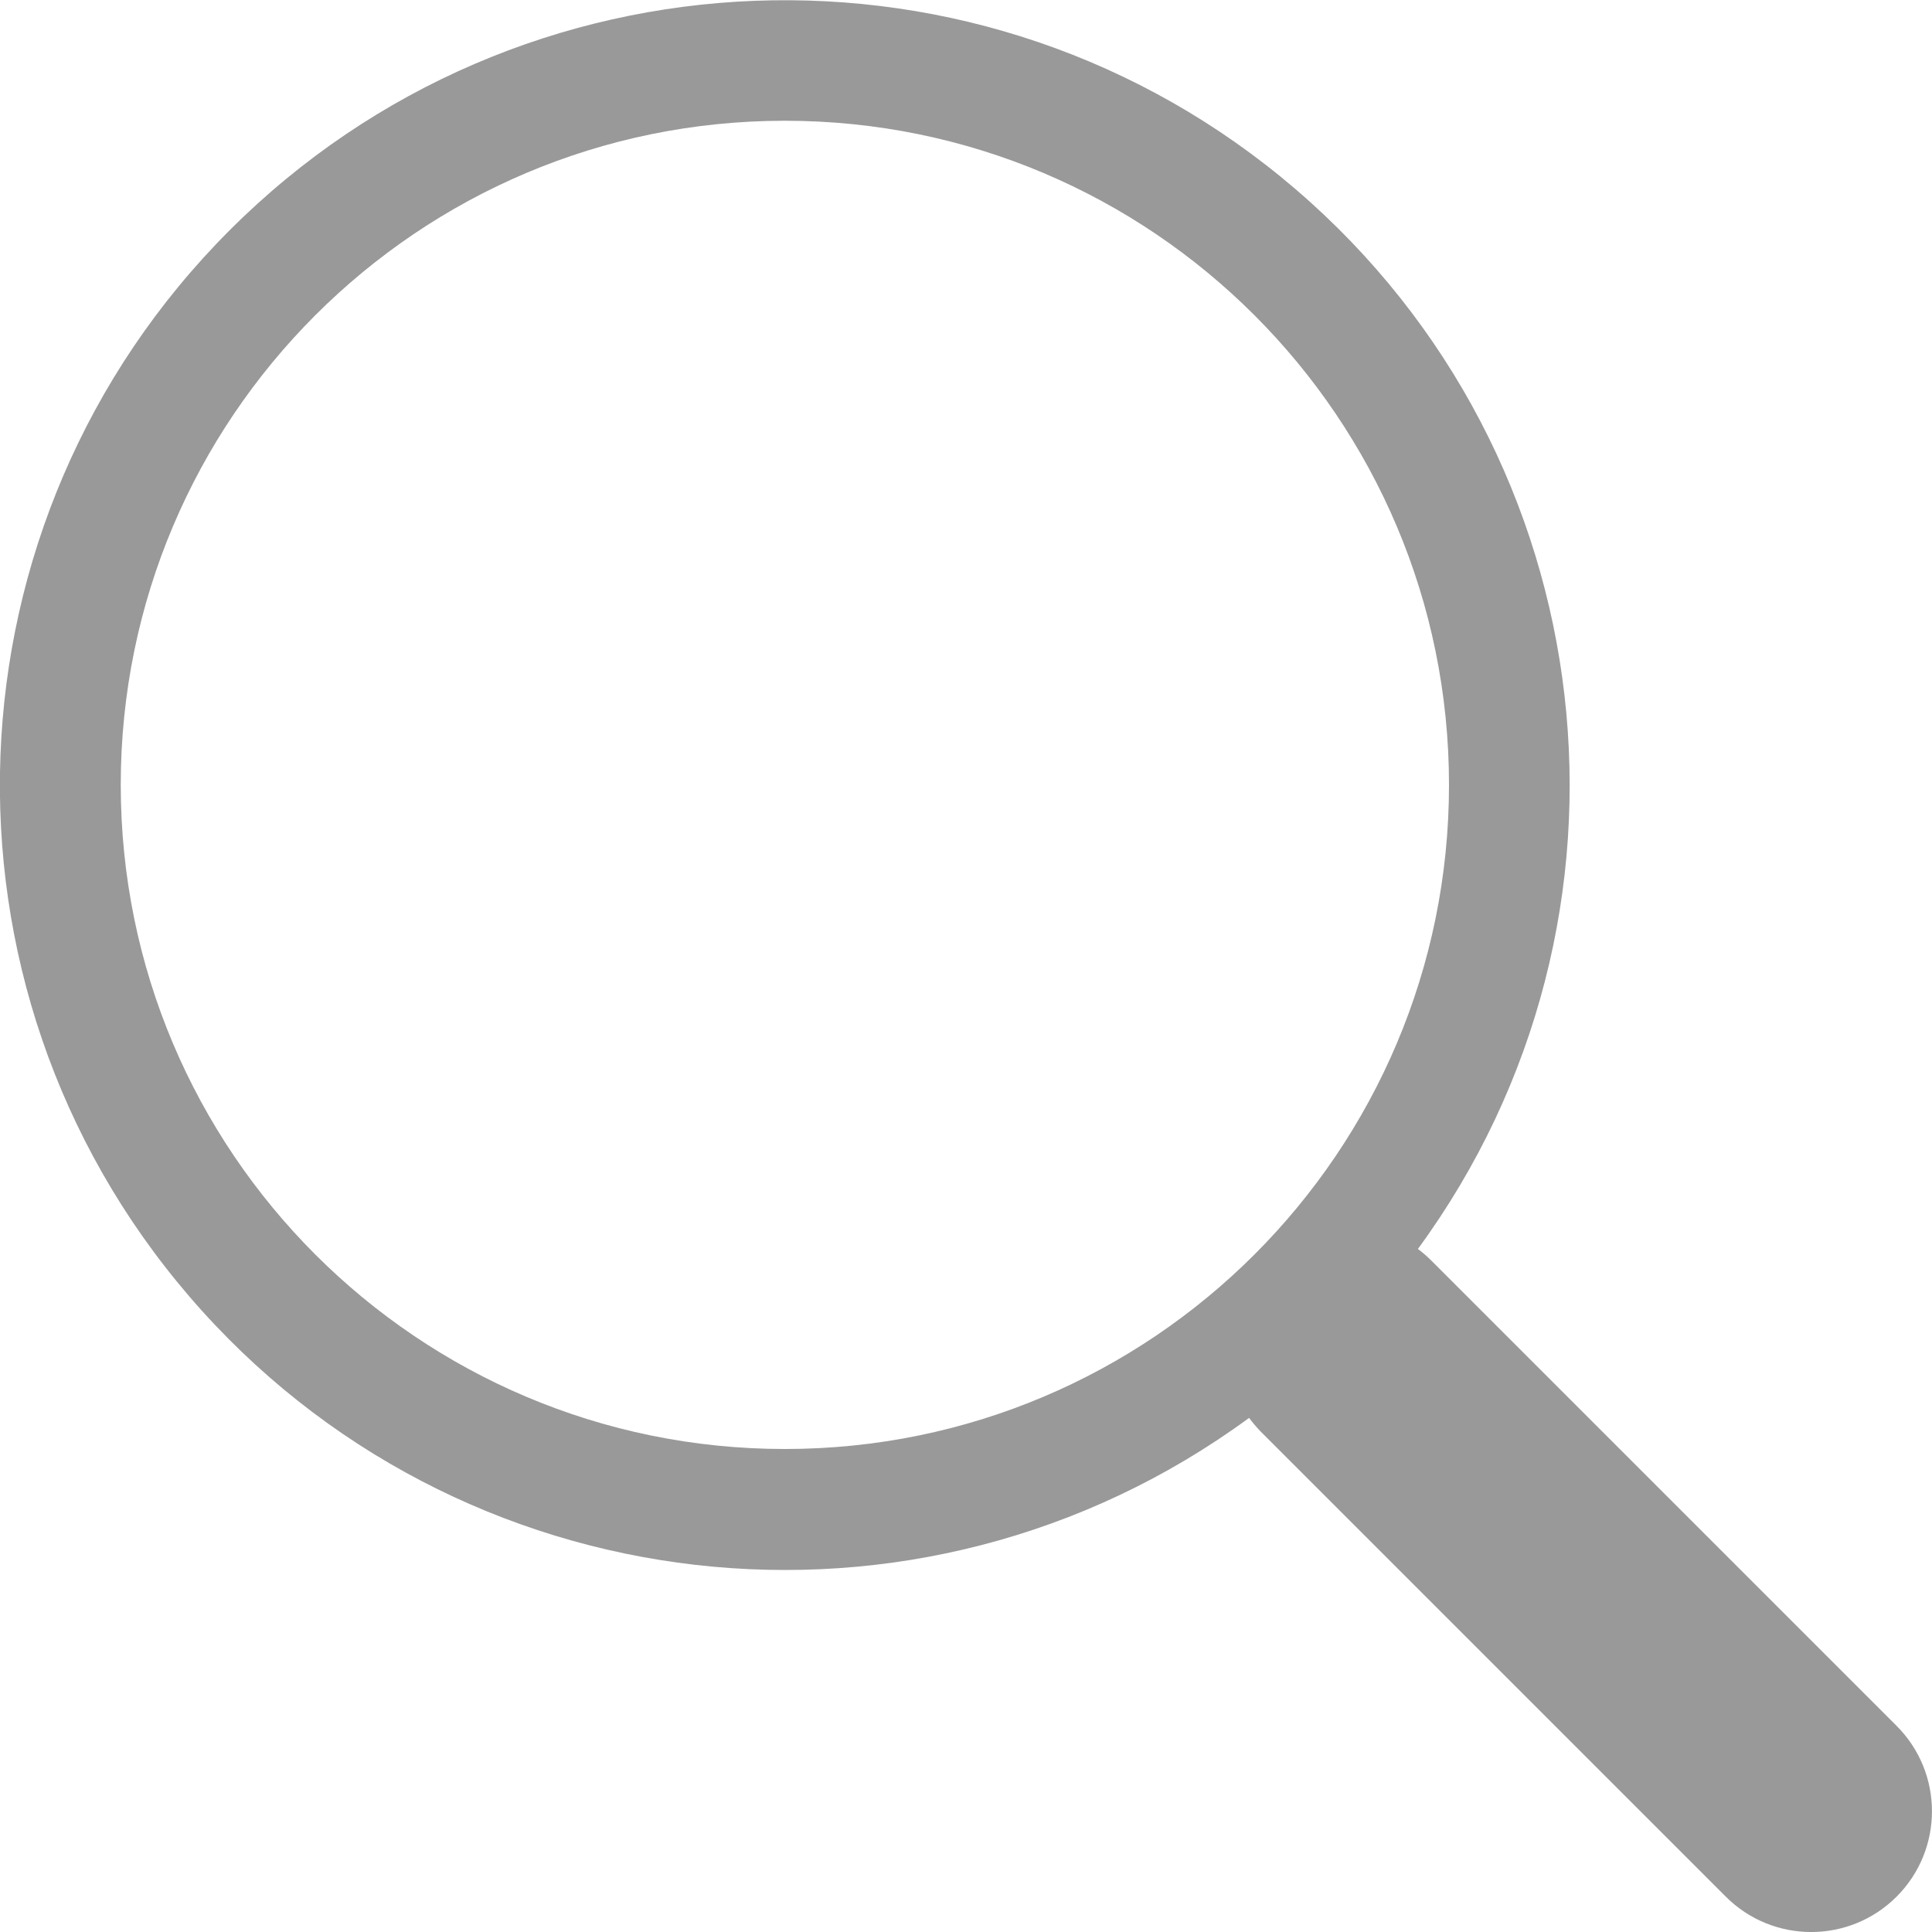
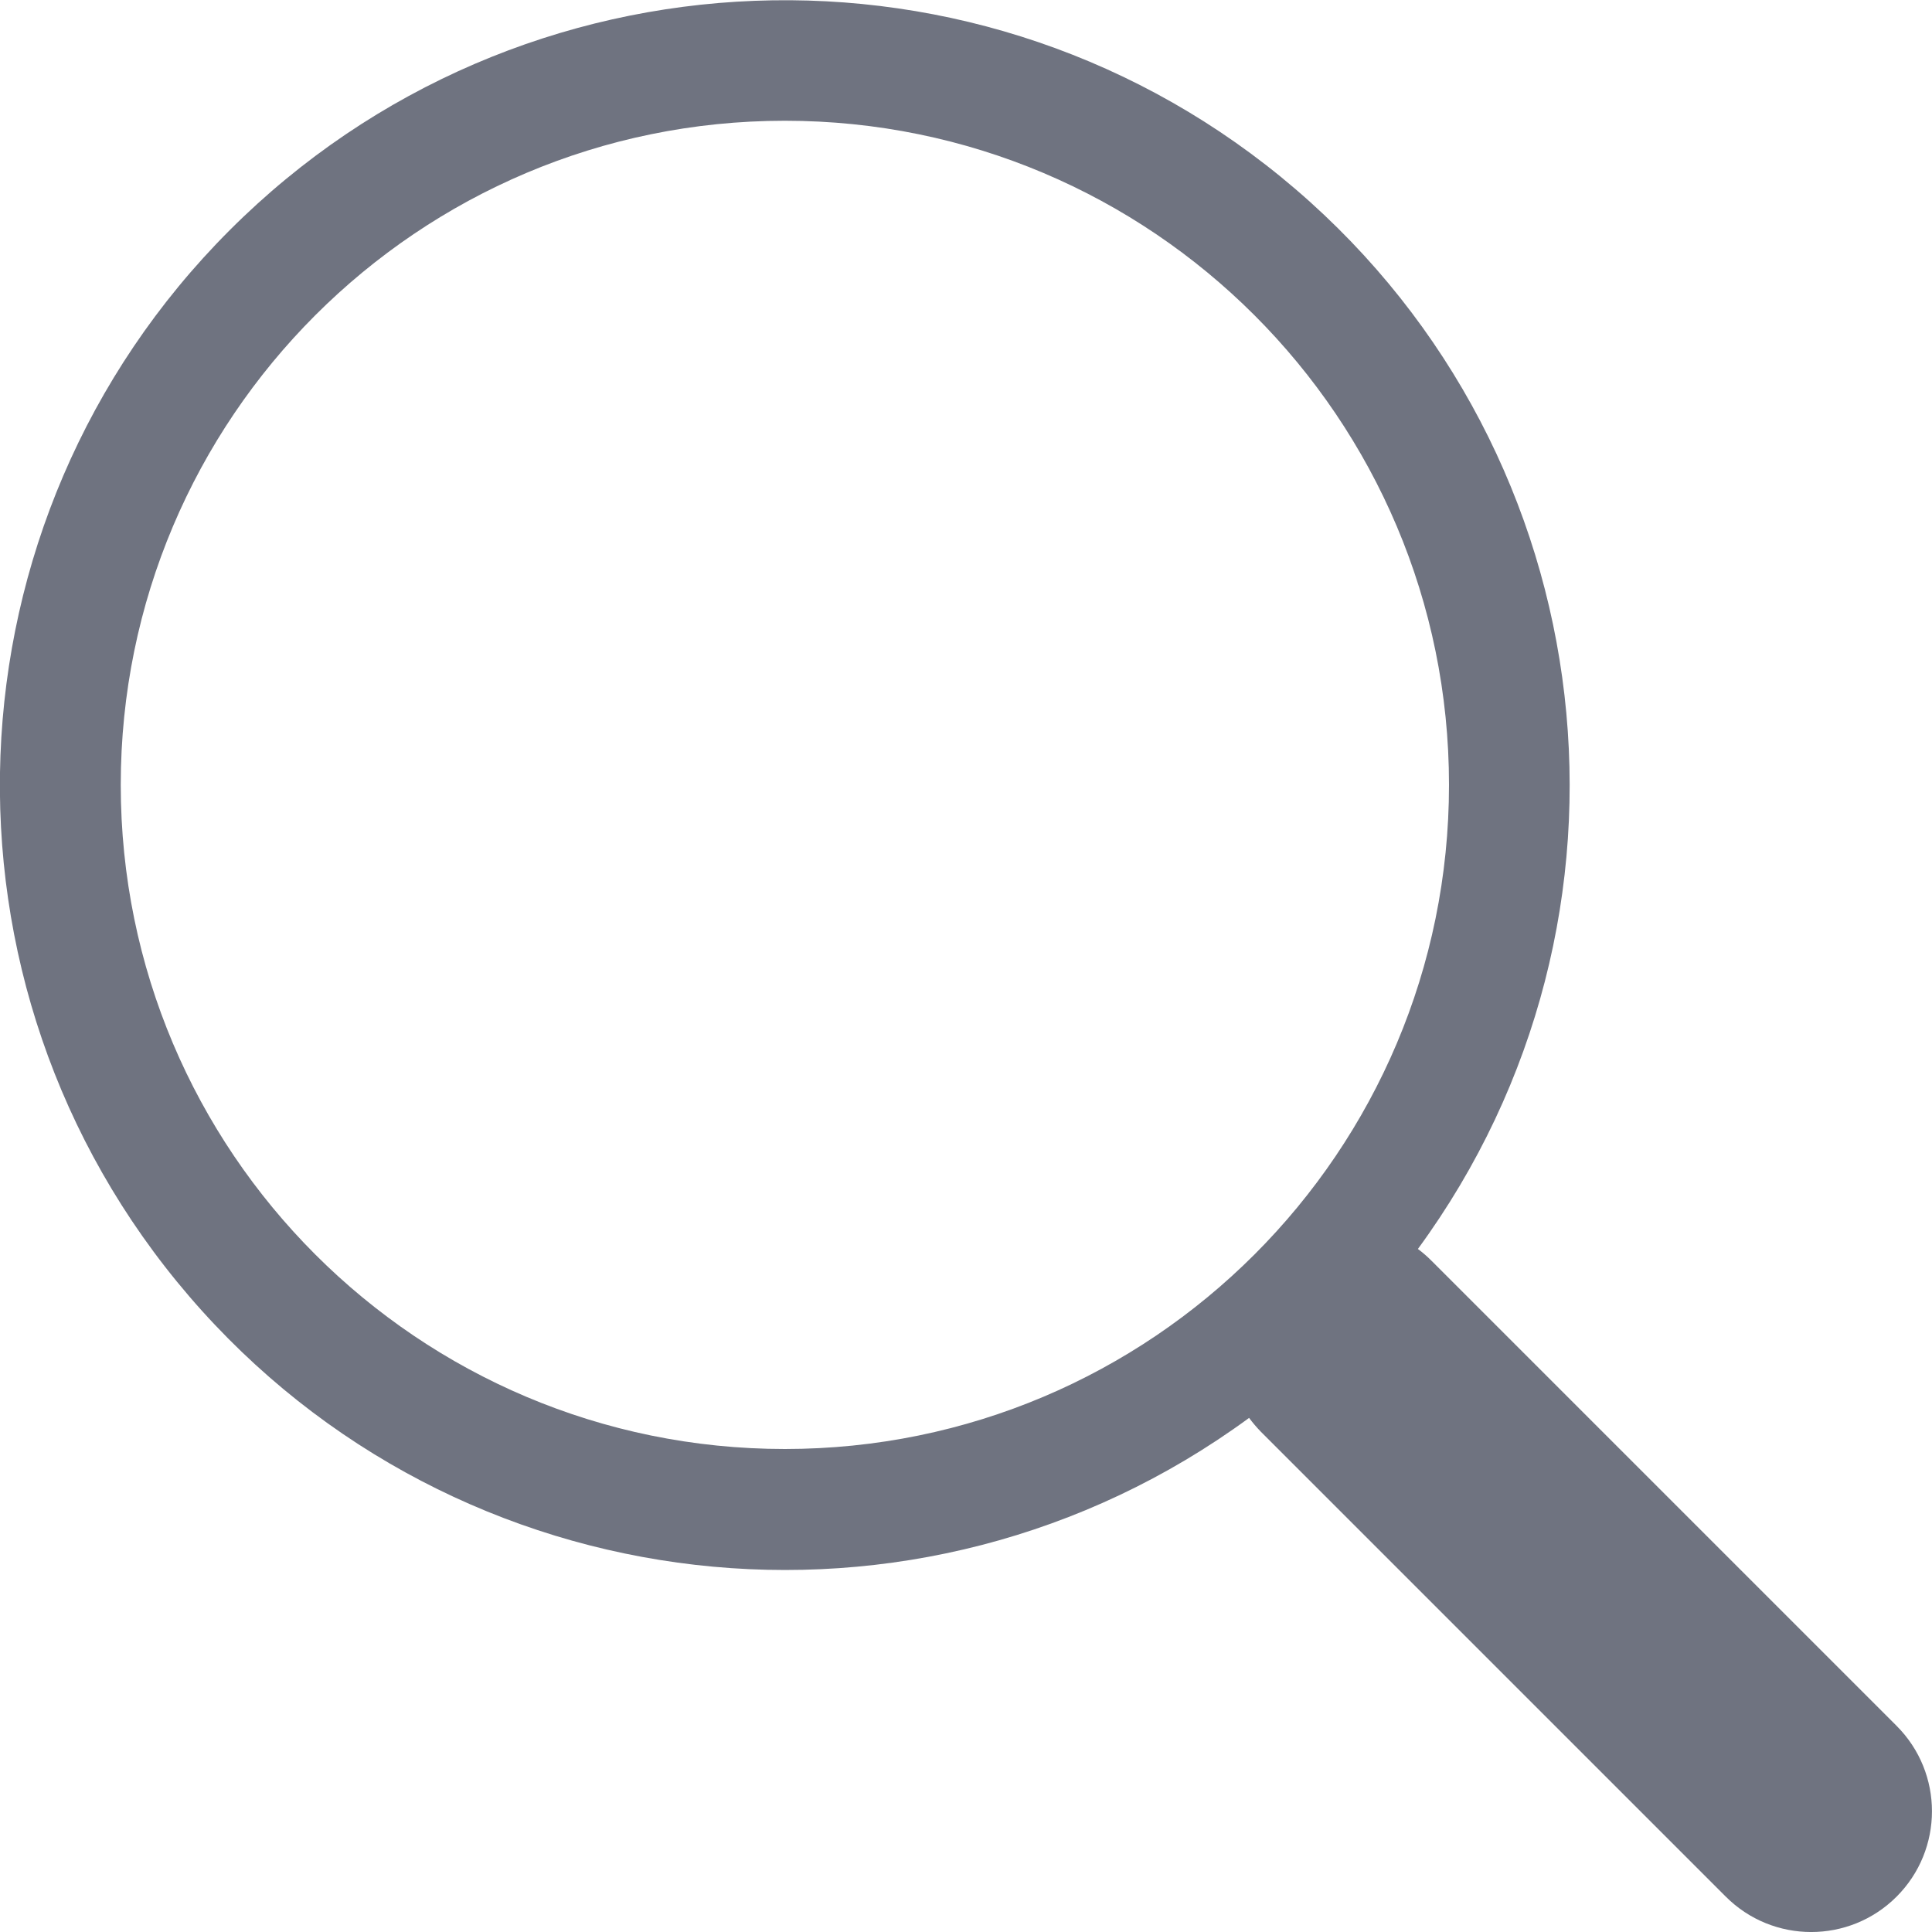
- <svg xmlns="http://www.w3.org/2000/svg" width="18" height="18" fill="#999" class="bi bi-search" viewBox="0 0 16 16">
+ <svg xmlns="http://www.w3.org/2000/svg" width="22" height="22" fill="rgb(111, 115, 128)" class="bi bi-search" viewBox="0 0 16 16">
  <path d="M11.742 10.344a6.5 6.5 0 1 0-1.397 1.398h-.001c.03.04.062.078.098.115l3.85 3.85a1 1 0 0 0 1.415-1.414l-3.85-3.85a1.007 1.007 0 0 0-.115-.1zM12 6.5a5.5 5.5 0 1 1-11 0 5.5 5.5 0 0 1 11 0z" />
</svg>
